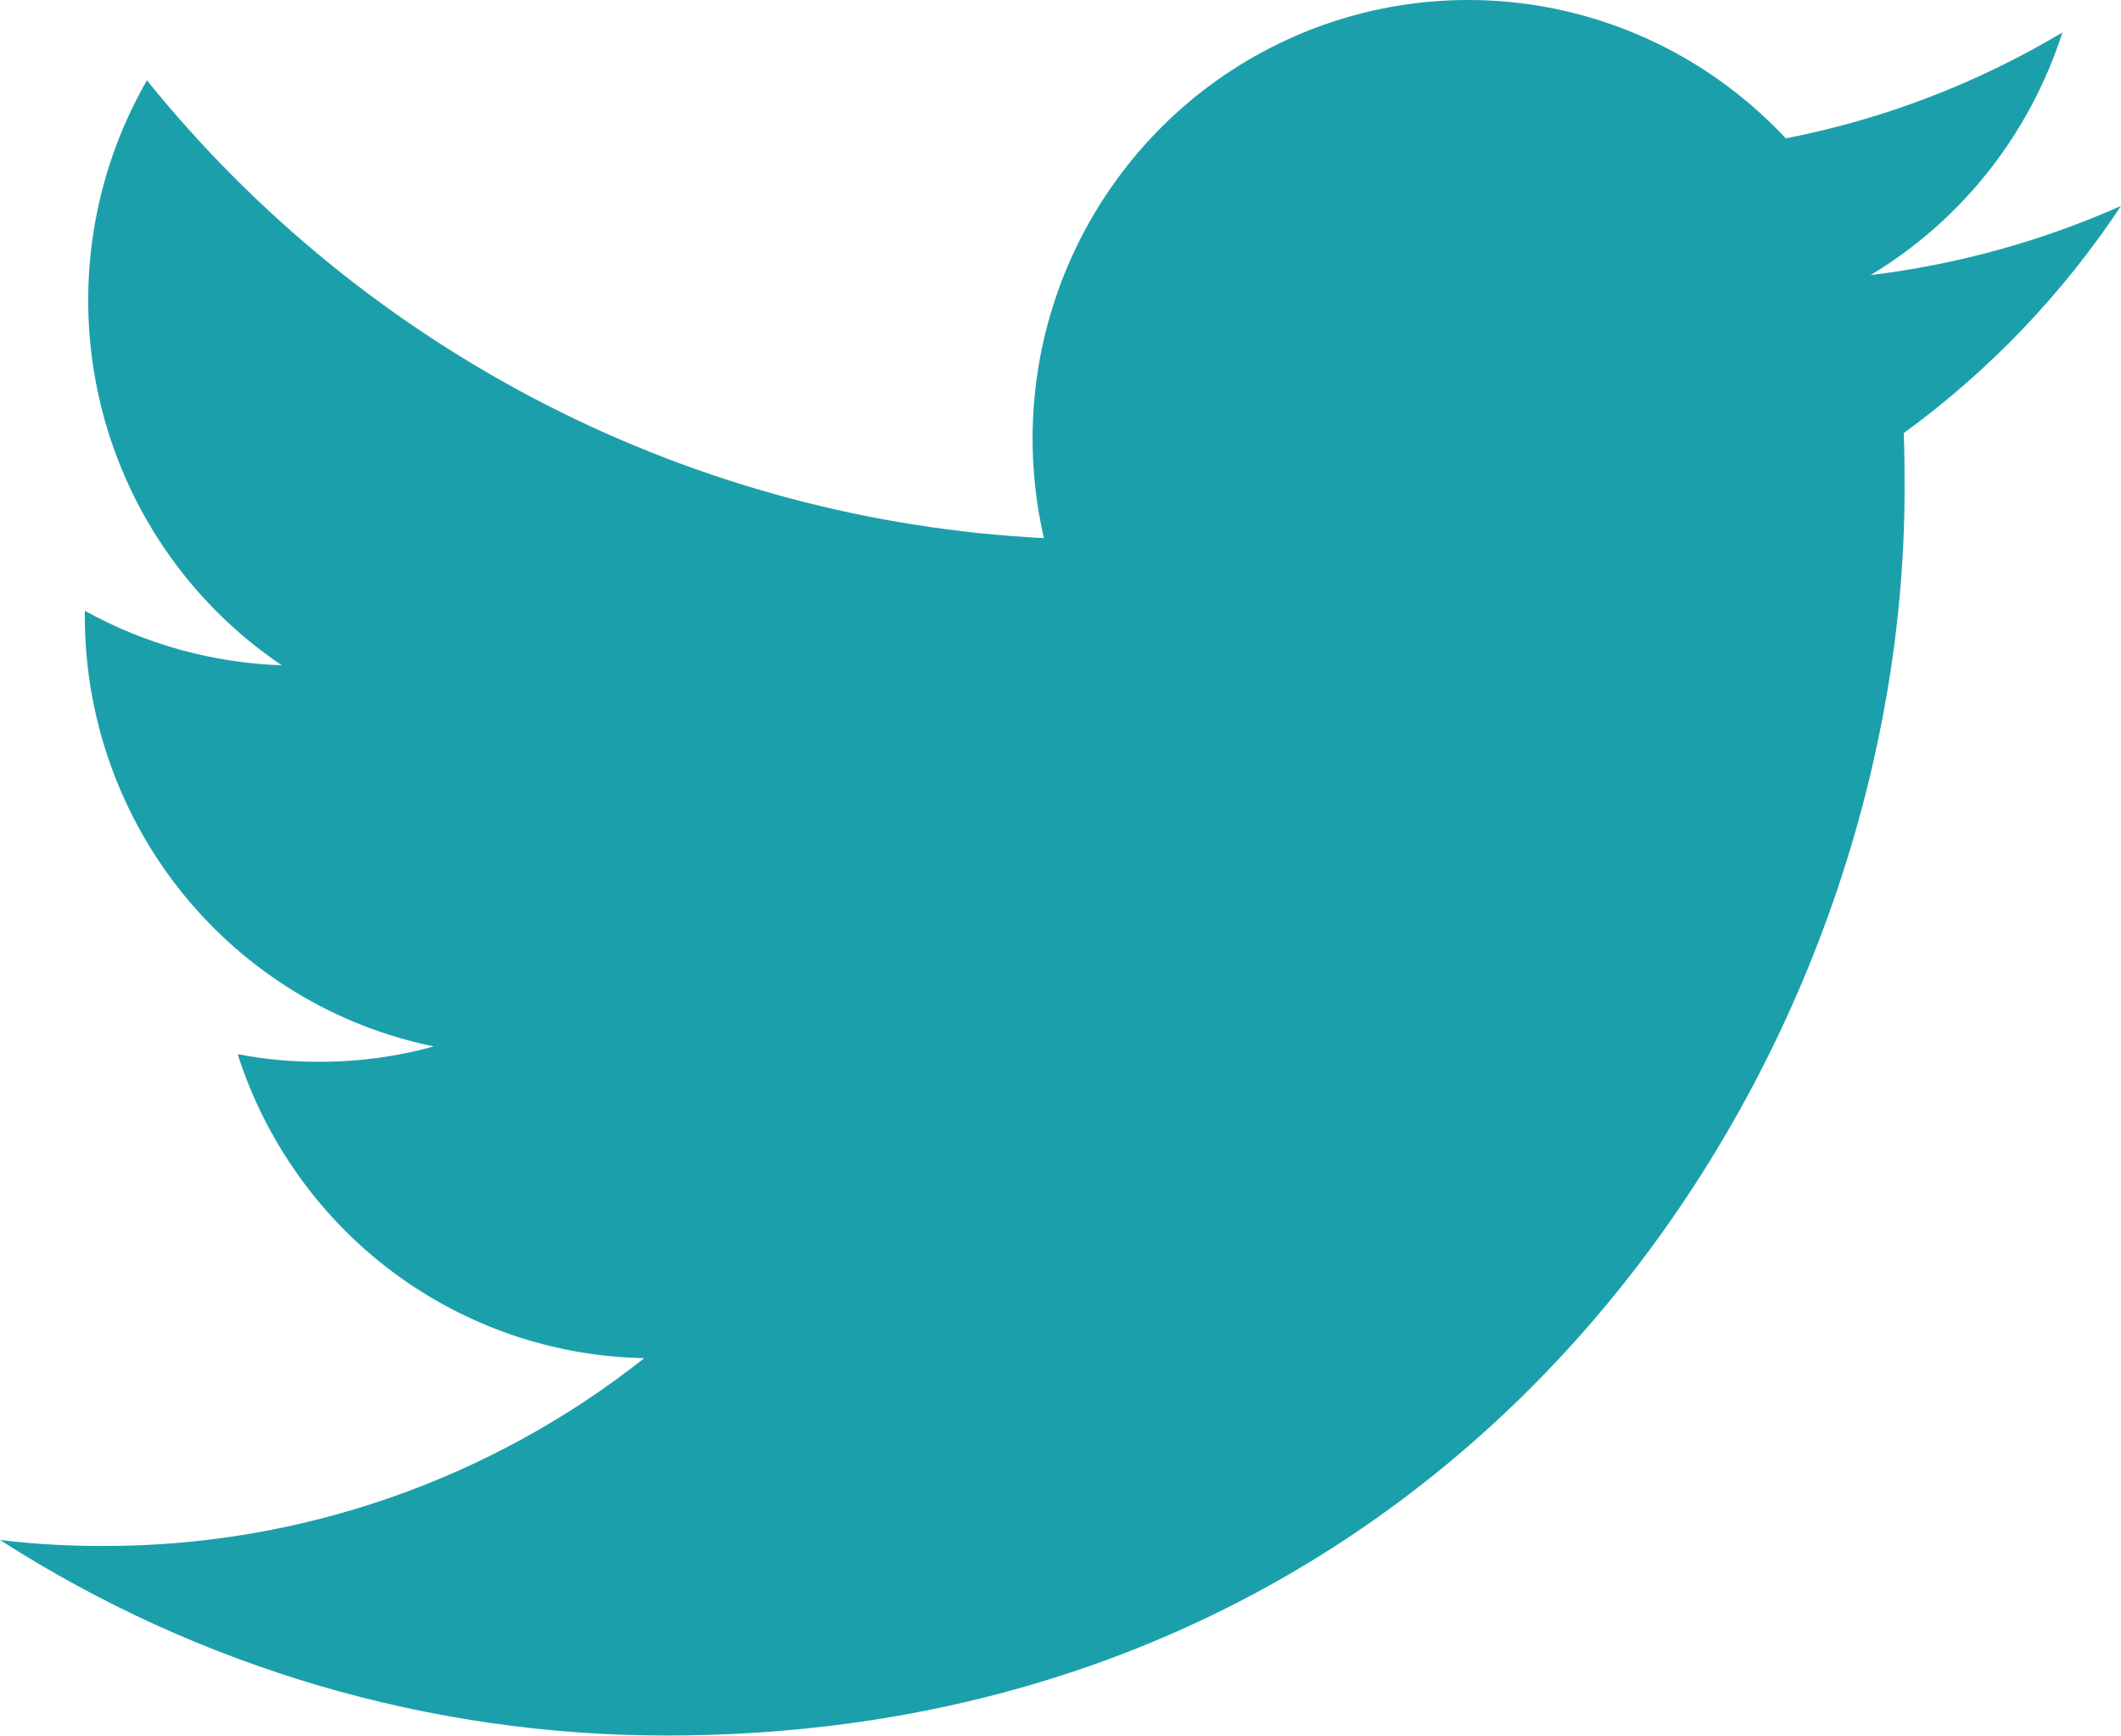
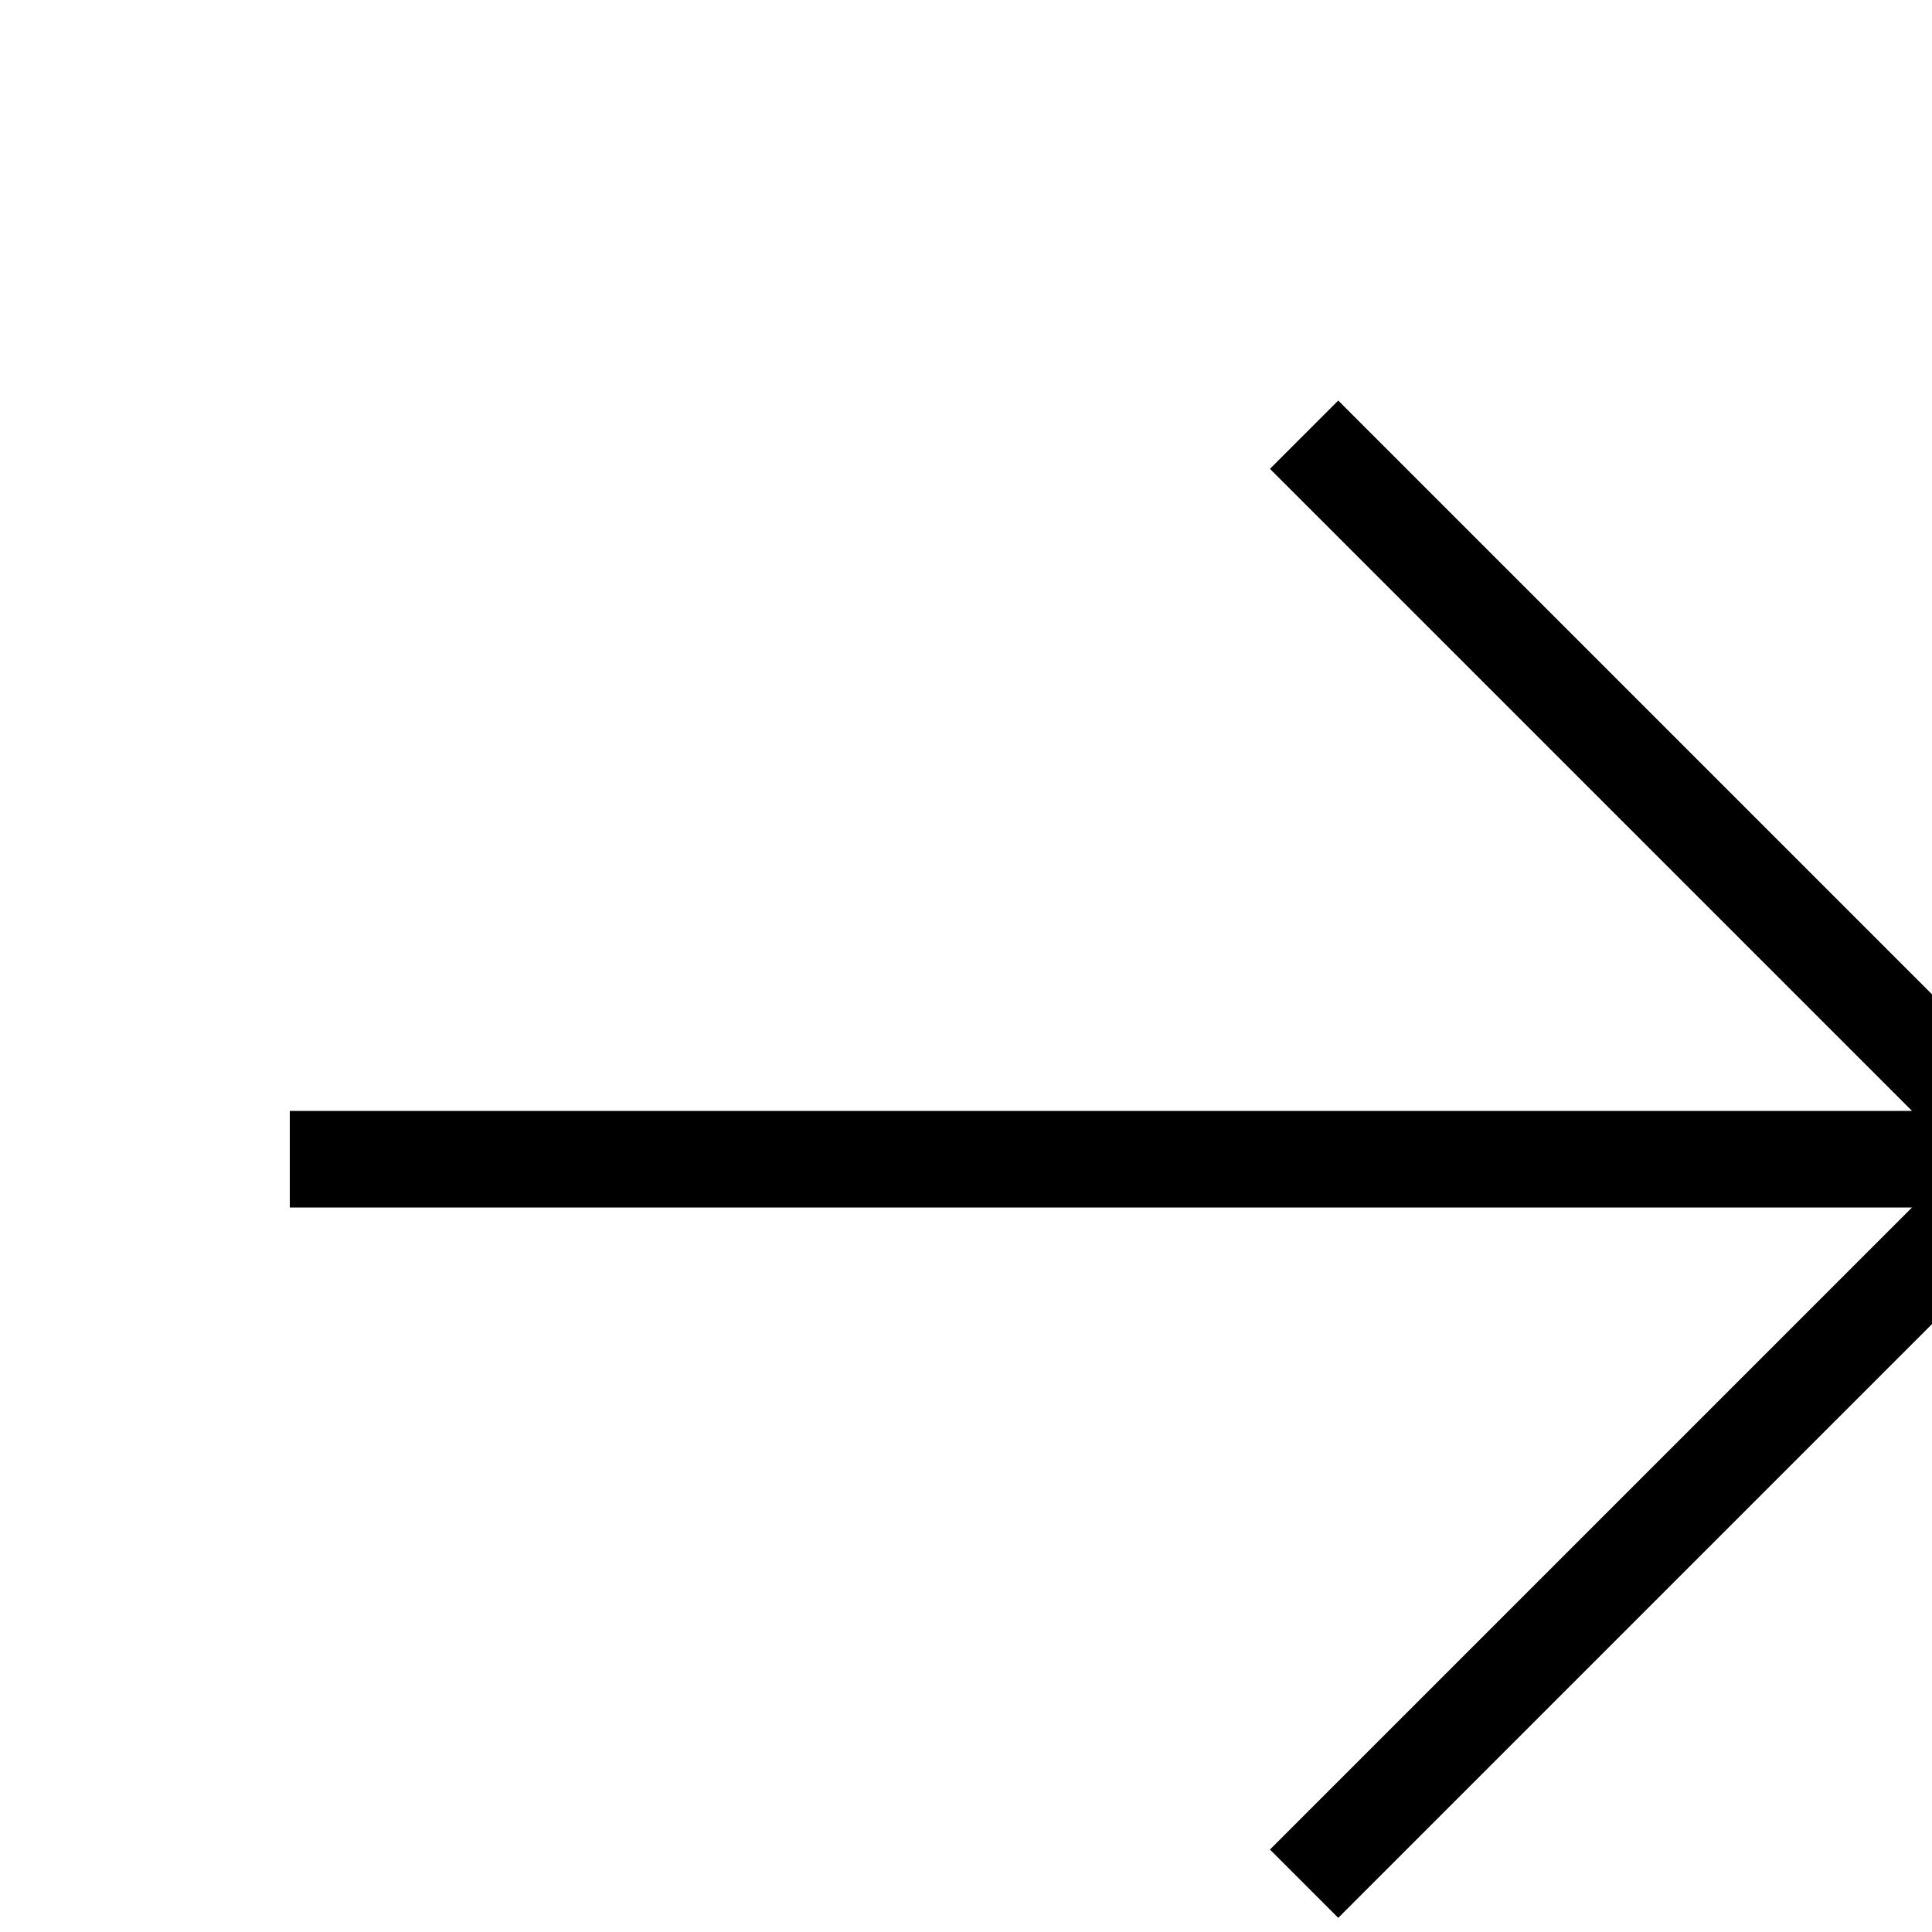
- <svg xmlns="http://www.w3.org/2000/svg" width="22" height="18" viewBox="0 0 22 18" fill="none">
-   <path d="M6.911 18C15.213 18 19.755 11.073 19.755 5.077C19.755 4.883 19.755 4.686 19.746 4.492C20.631 3.848 21.394 3.05 22 2.136C21.174 2.503 20.299 2.744 19.403 2.853C20.347 2.285 21.054 1.391 21.392 0.337C20.505 0.866 19.535 1.238 18.523 1.435C17.842 0.706 16.942 0.222 15.961 0.06C14.98 -0.102 13.974 0.066 13.097 0.538C12.221 1.01 11.524 1.76 11.113 2.672C10.703 3.583 10.603 4.606 10.828 5.581C9.033 5.49 7.278 5.021 5.675 4.203C4.072 3.385 2.657 2.237 1.524 0.833C0.948 1.834 0.772 3.018 1.032 4.145C1.292 5.272 1.968 6.257 2.923 6.9C2.208 6.876 1.508 6.682 0.88 6.335V6.398C0.881 7.446 1.242 8.462 1.901 9.274C2.561 10.086 3.478 10.644 4.499 10.853C4.112 10.96 3.711 11.014 3.31 11.012C3.026 11.013 2.744 10.987 2.465 10.933C2.754 11.836 3.316 12.625 4.072 13.191C4.828 13.756 5.741 14.069 6.683 14.086C5.083 15.351 3.107 16.037 1.073 16.034C0.714 16.035 0.356 16.015 0 15.972C2.065 17.297 4.462 18.001 6.911 18Z" fill="#1BA0AB" />
+ <svg xmlns="http://www.w3.org/2000/svg" fill="none" viewBox="0 0 20 20" strokeWidth="{2}" stroke="currentColor">
+   <path strokeLinecap="round" strokeLinejoin="round" d="M13.5 4.5L21 12m0 0l-7.5 7.5M21 12H3" />
</svg>
